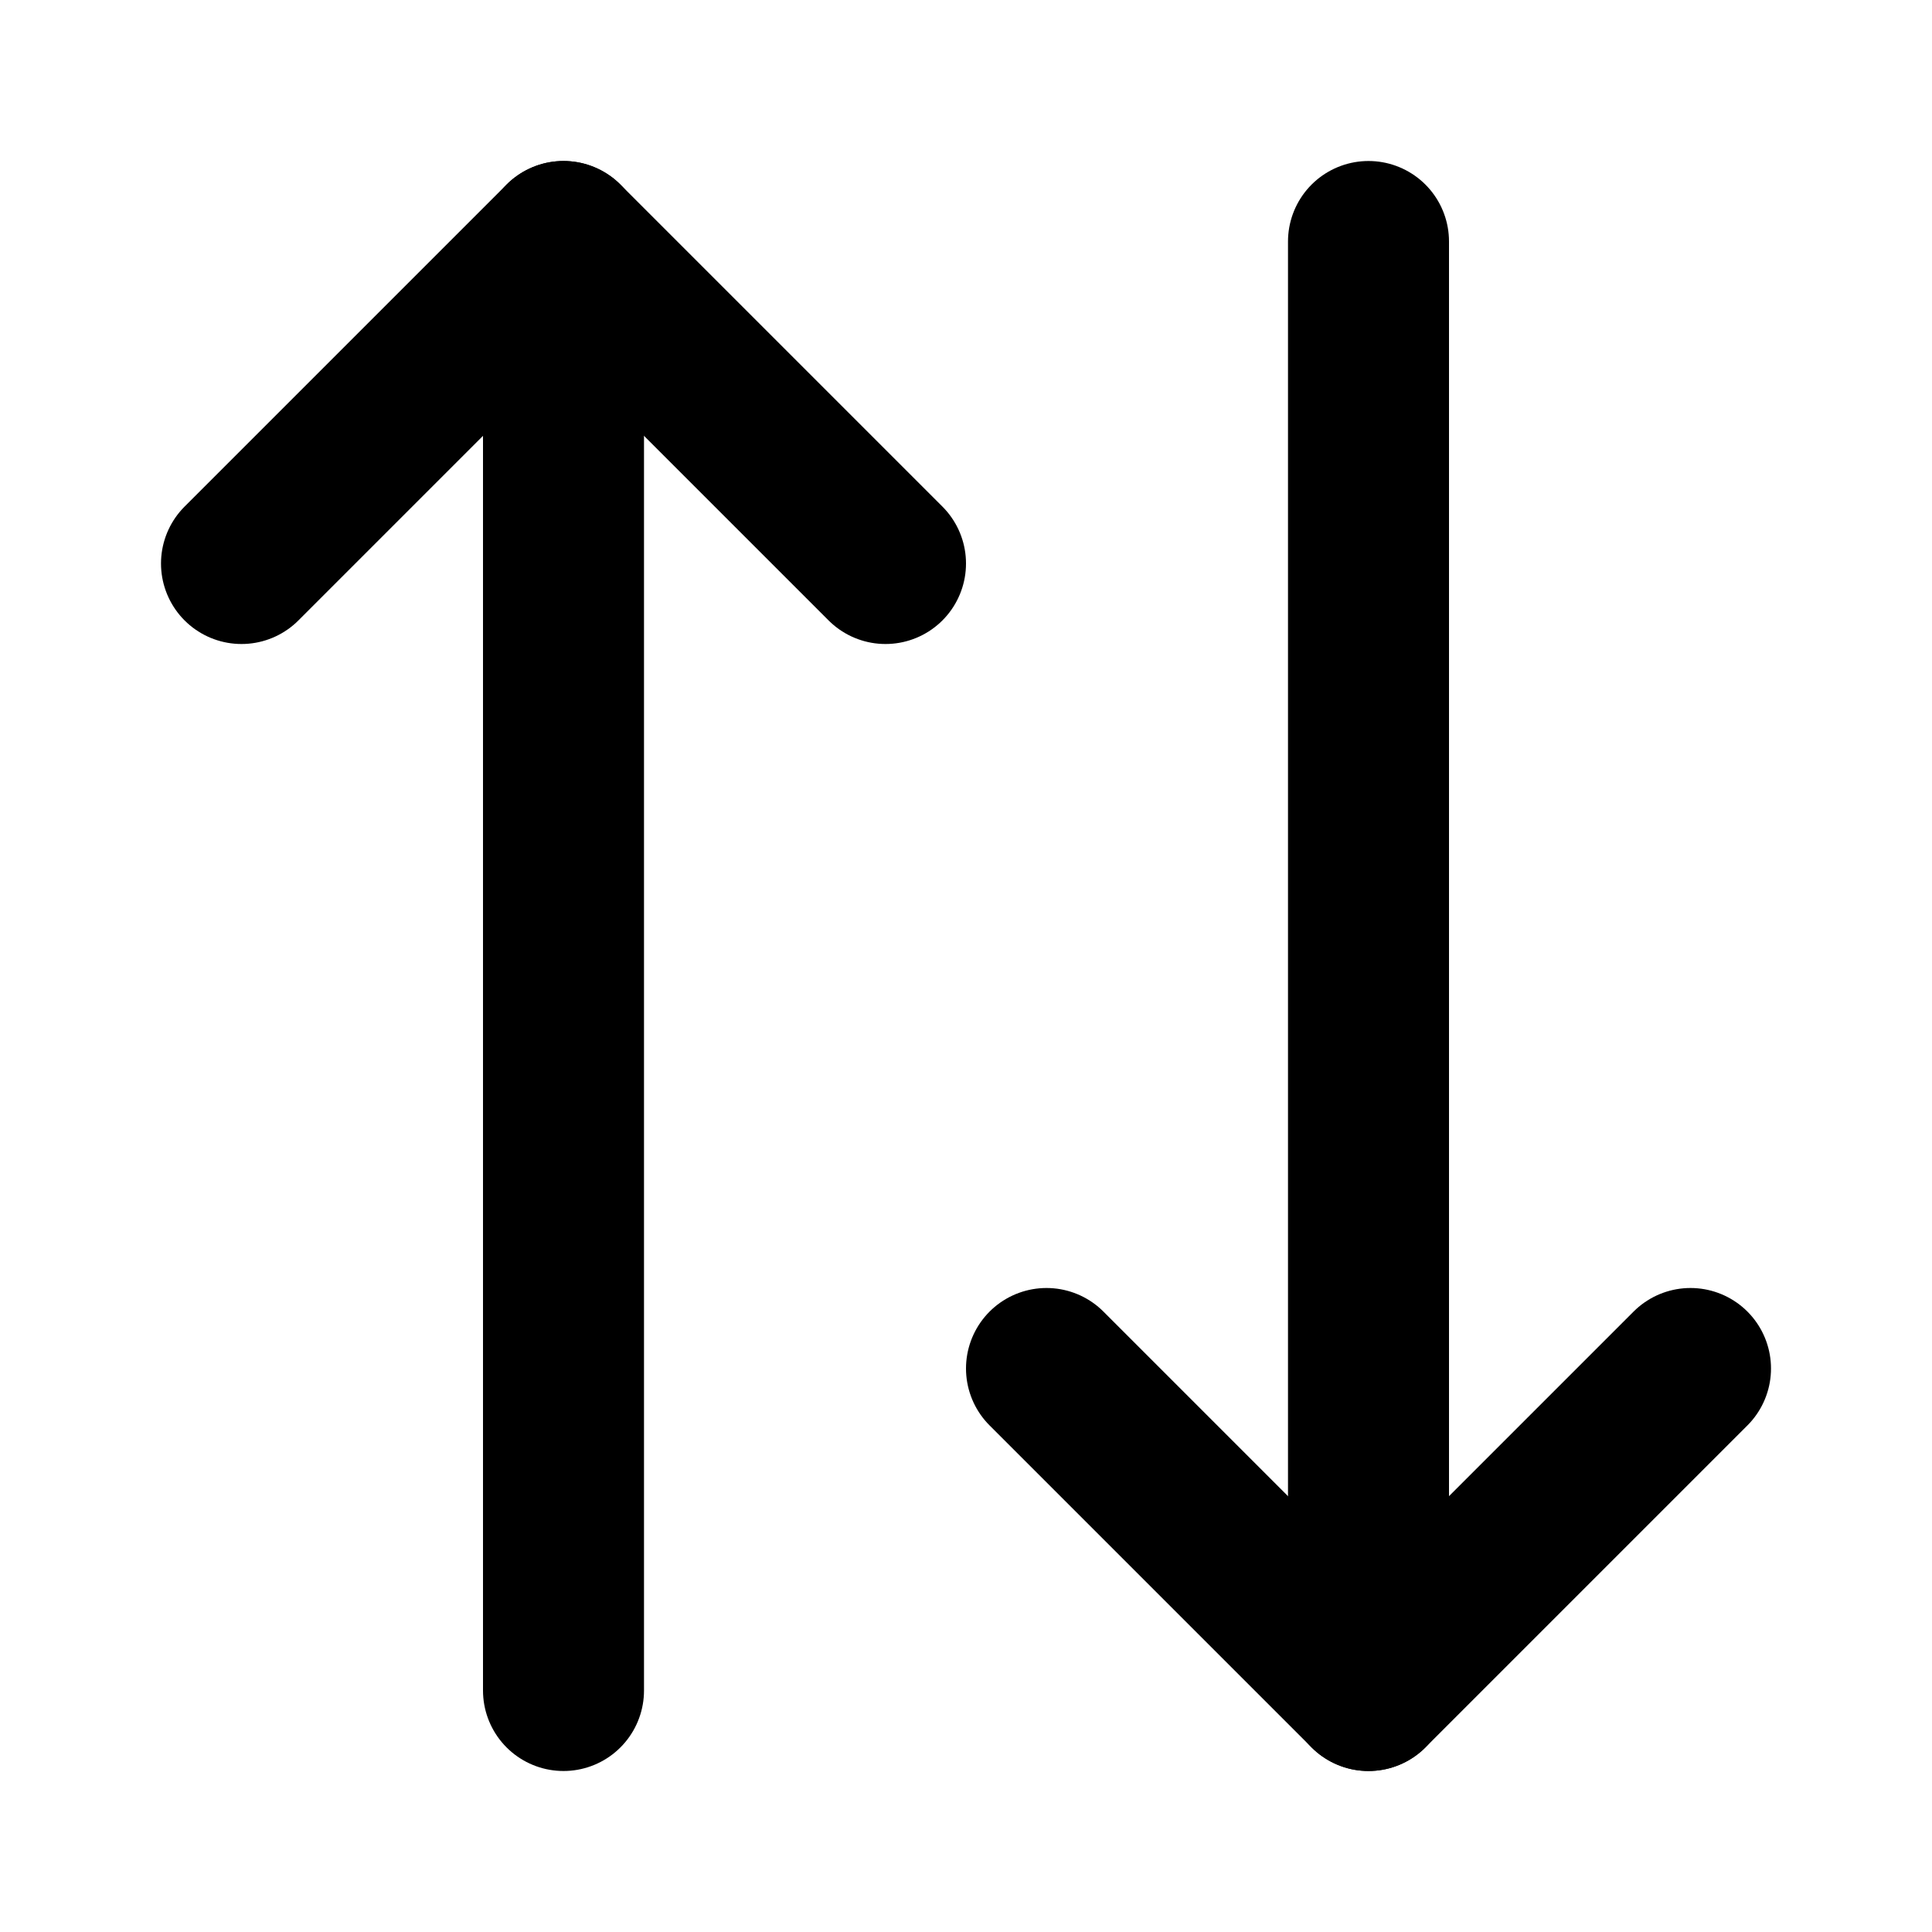
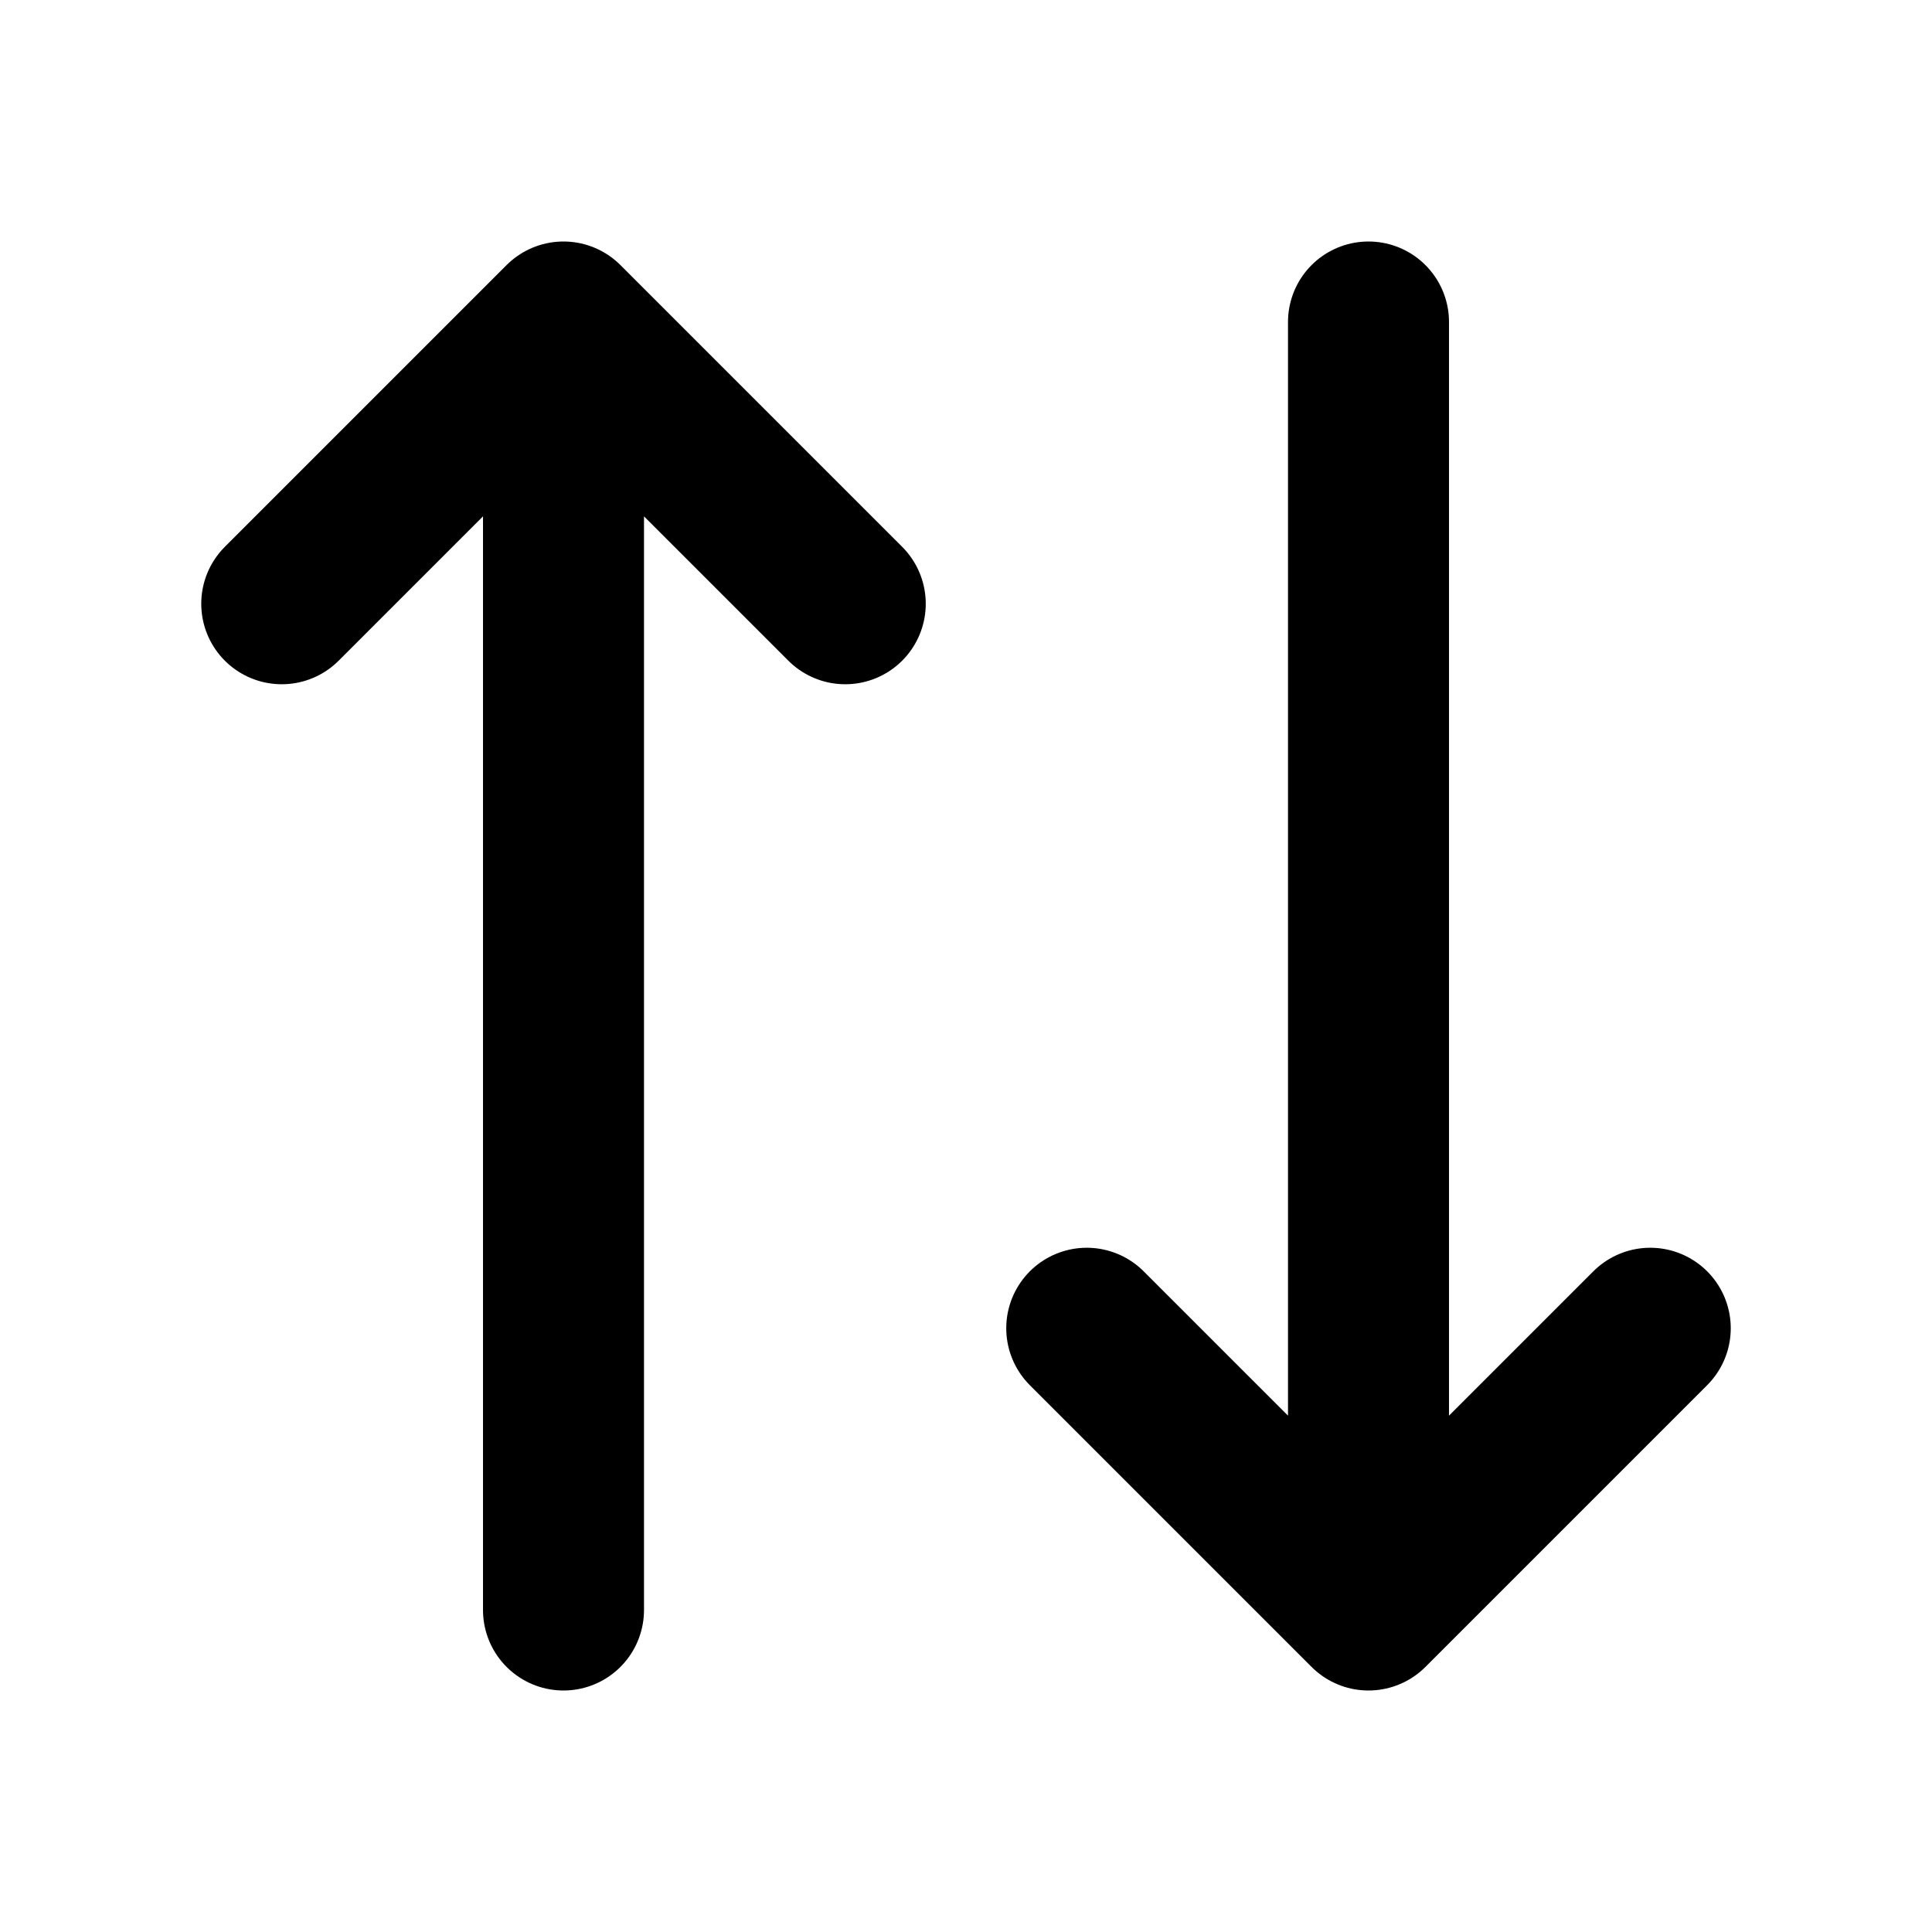
<svg xmlns="http://www.w3.org/2000/svg" viewBox="0 0 24 24" fill="none" stroke="currentColor" stroke-width="2" stroke-linecap="round" stroke-linejoin="round">
-   <path d="M7 3v18" />
-   <path d="m11 7-4-4-4 4" />
-   <path d="M17 21V3" />
-   <path d="m13 17 4 4 4-4" />
+   <path d="M7 20V4M3.5 7.5 7 4l3.5 3.5M17 4v16M13.5 16.5 17 20l3.5-3.5" fill="none" />
</svg>
